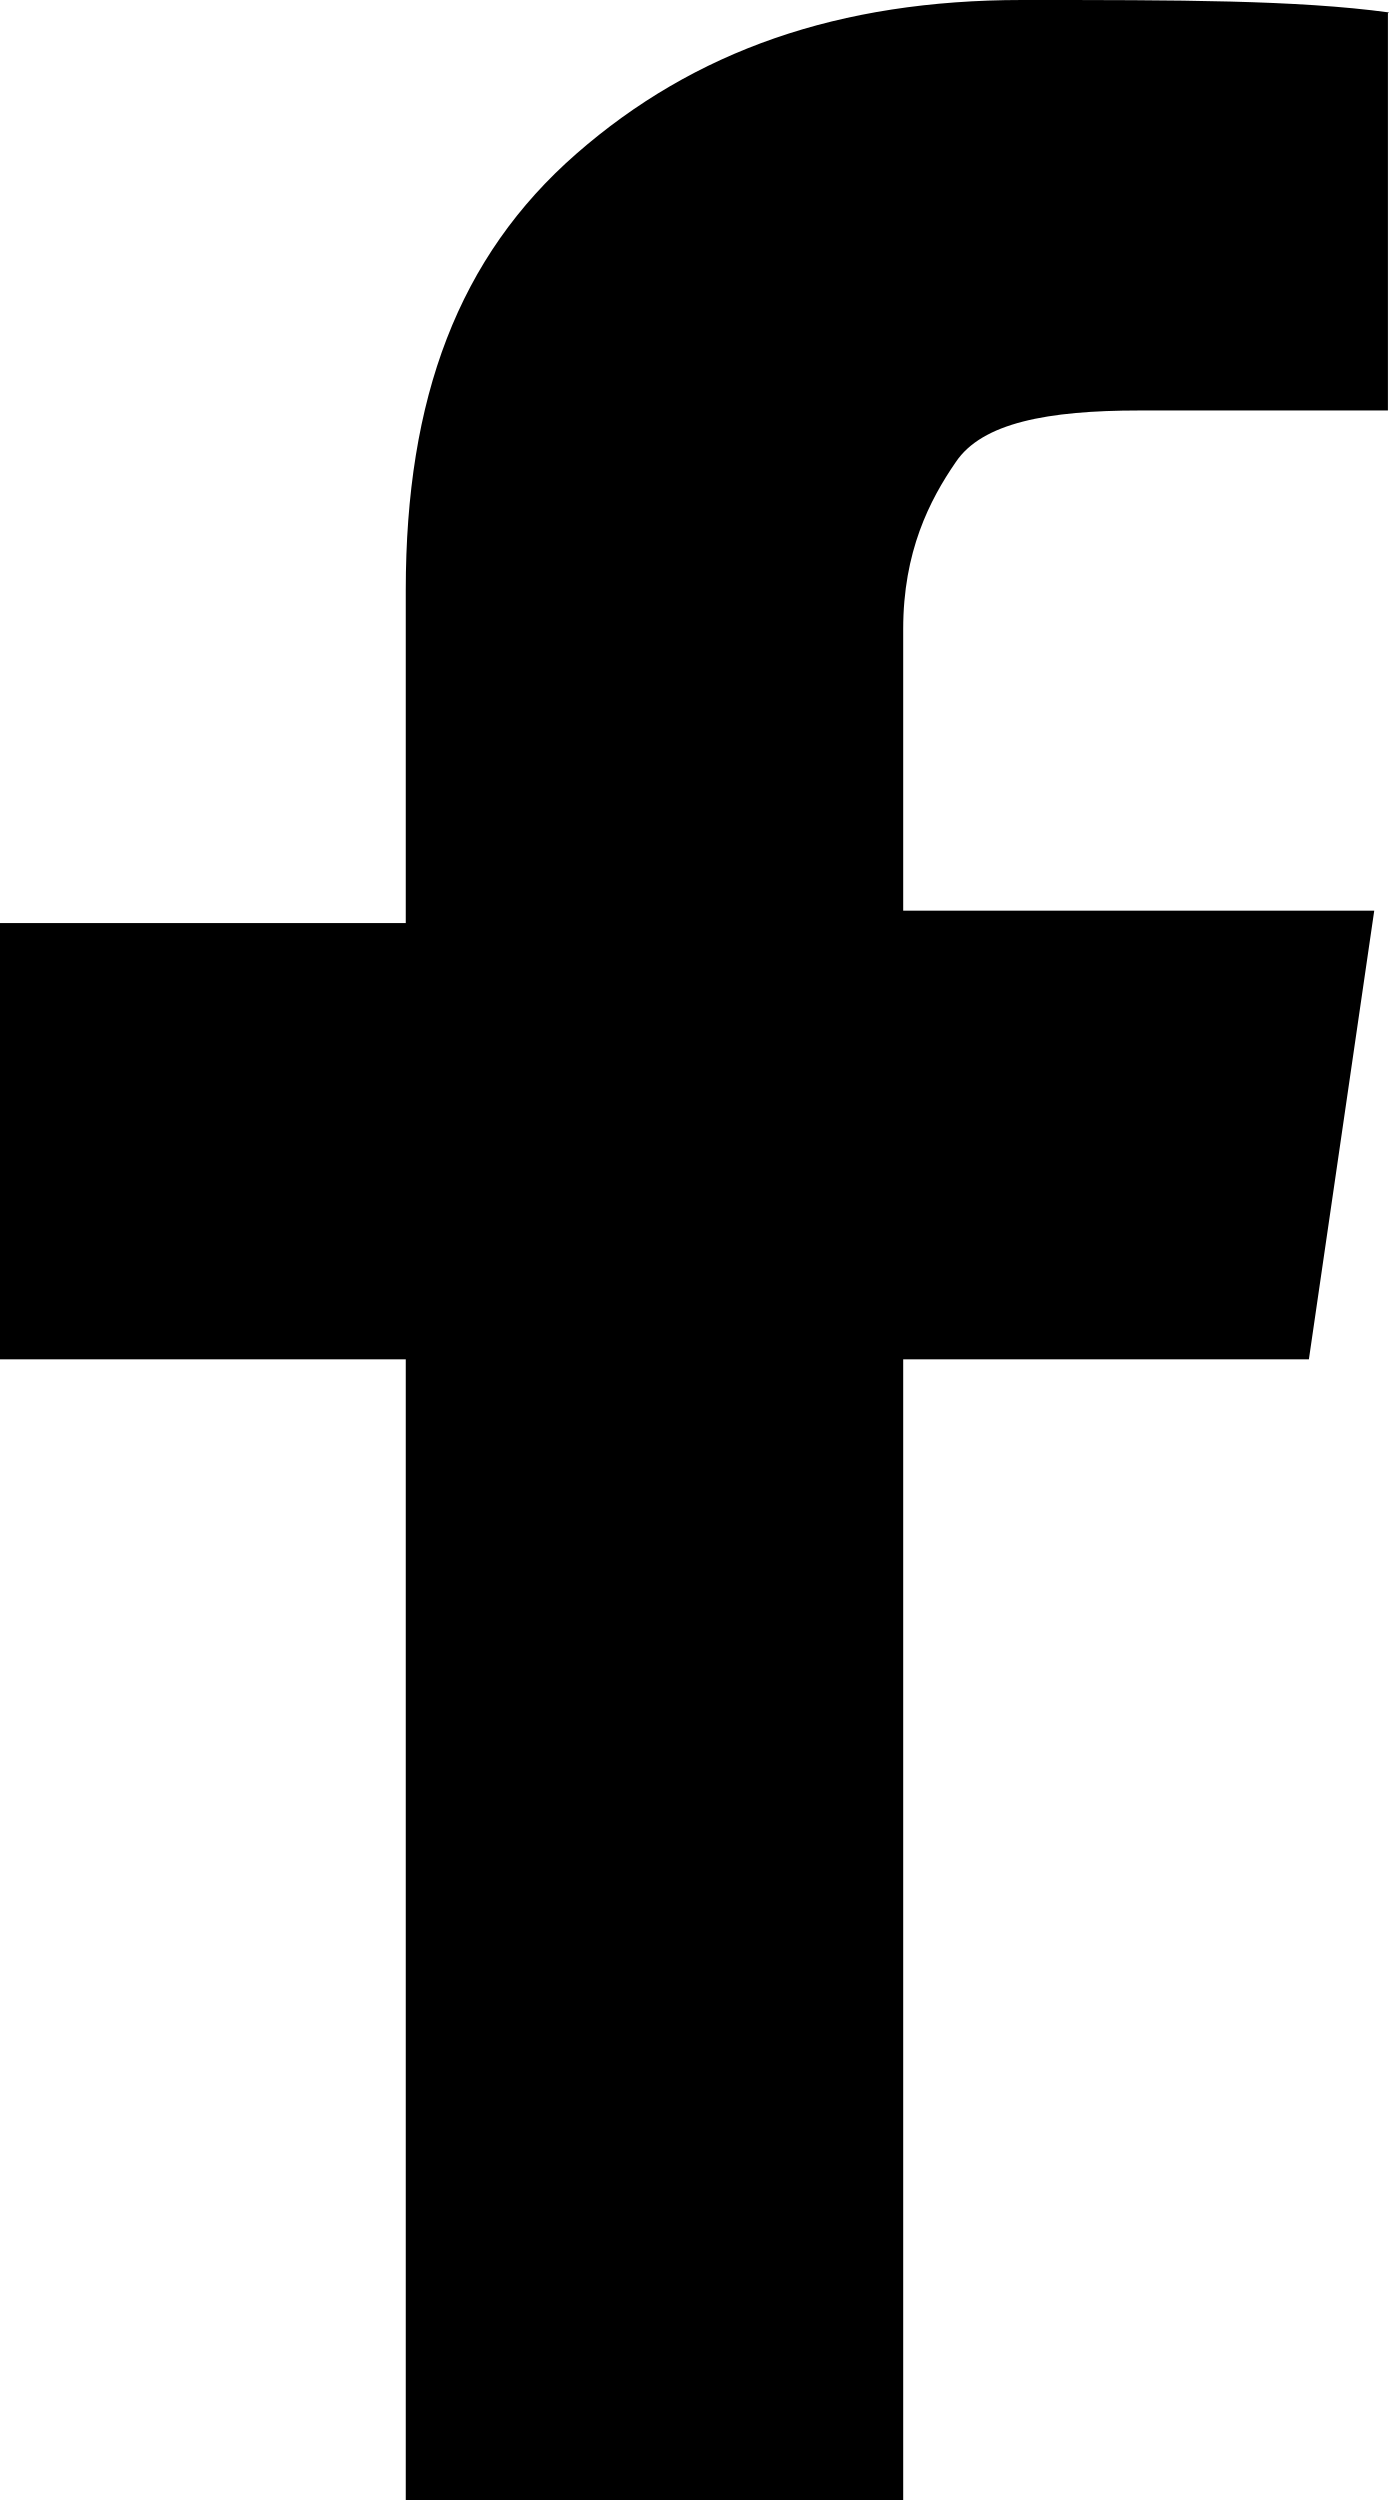
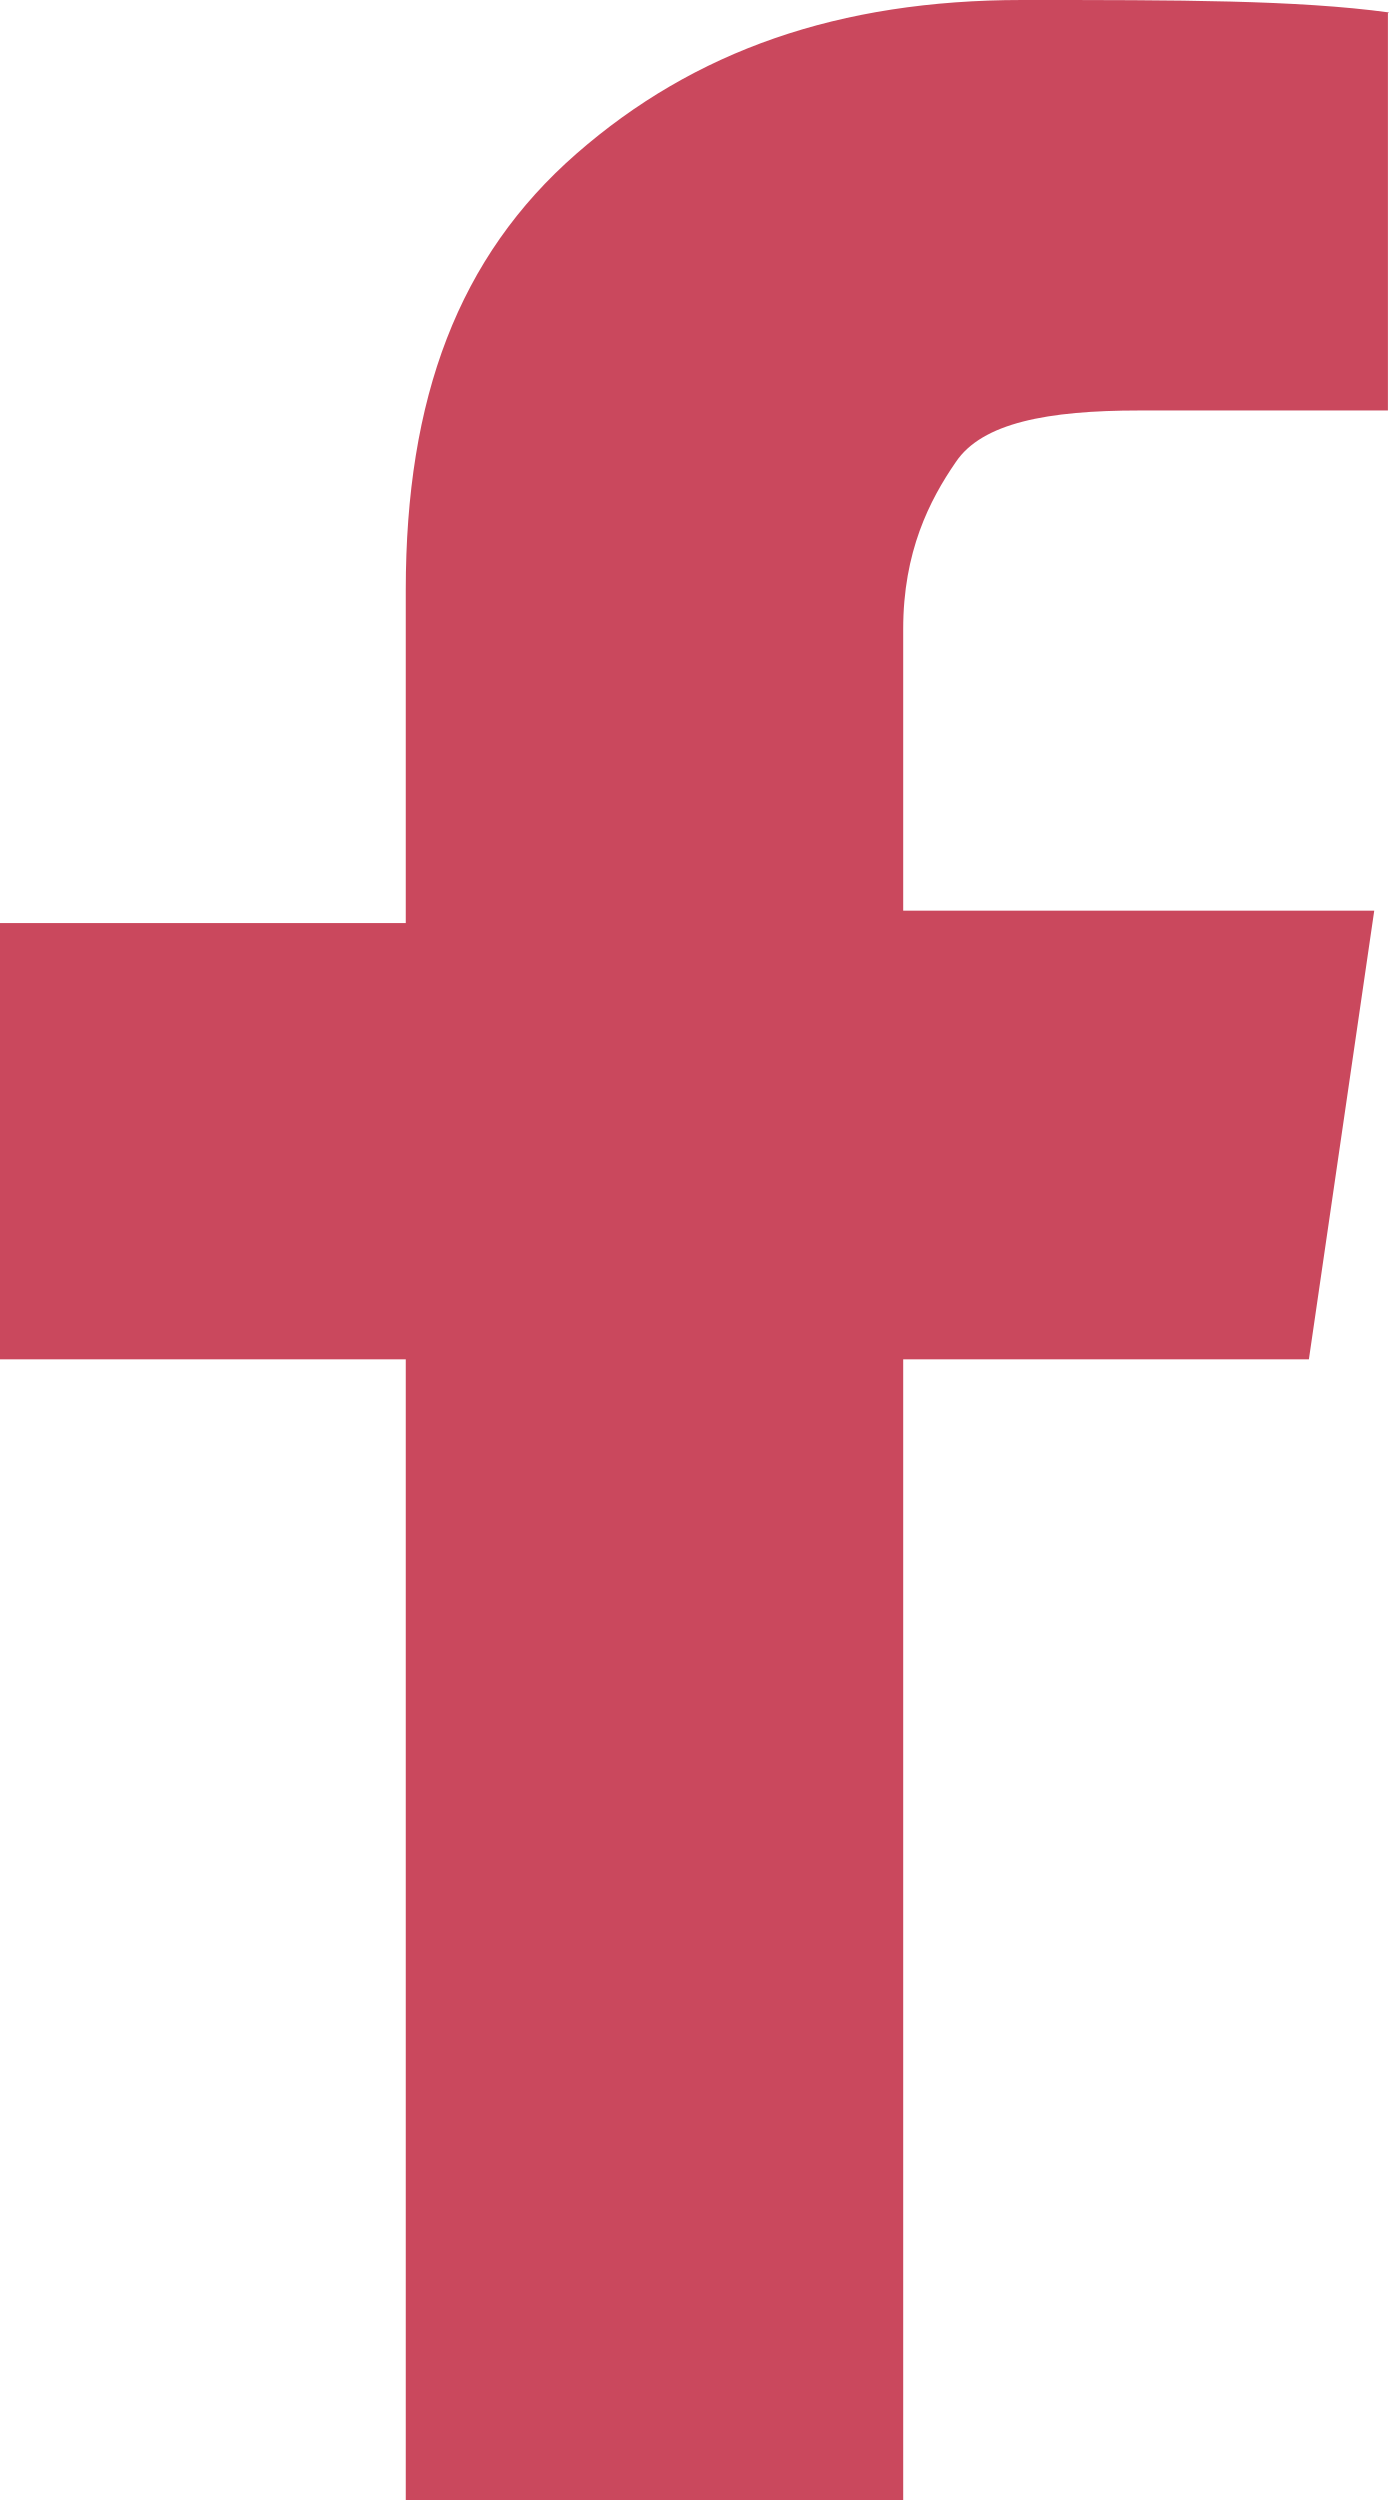
<svg xmlns="http://www.w3.org/2000/svg" width="20" height="36" viewBox="0 0 20 36" fill="none">
-   <path d="M19.986 0.192V5.911H16.404C15.084 5.911 14.143 6.089 13.764 6.653C13.385 7.203 13.006 7.945 13.006 9.058V13.114H19.789L18.848 19.574H13.006V36H5.843V19.574H0V13.292H5.843V8.495C5.843 5.732 6.601 3.698 8.301 2.213C10 0.729 12.079 0 14.719 0C16.98 0 18.68 6.71832e-06 20 0.179L19.986 0.192Z" fill="black" />
+   <path d="M19.986 0.192V5.911H16.404C15.084 5.911 14.143 6.089 13.764 6.653C13.385 7.203 13.006 7.945 13.006 9.058V13.114H19.789L18.848 19.574H13.006V36H5.843V19.574H0V13.292H5.843V8.495C5.843 5.732 6.601 3.698 8.301 2.213C10 0.729 12.079 0 14.719 0C16.98 0 18.68 6.71832e-06 20 0.179L19.986 0.192Z" fill="#CA485D" />
</svg>
